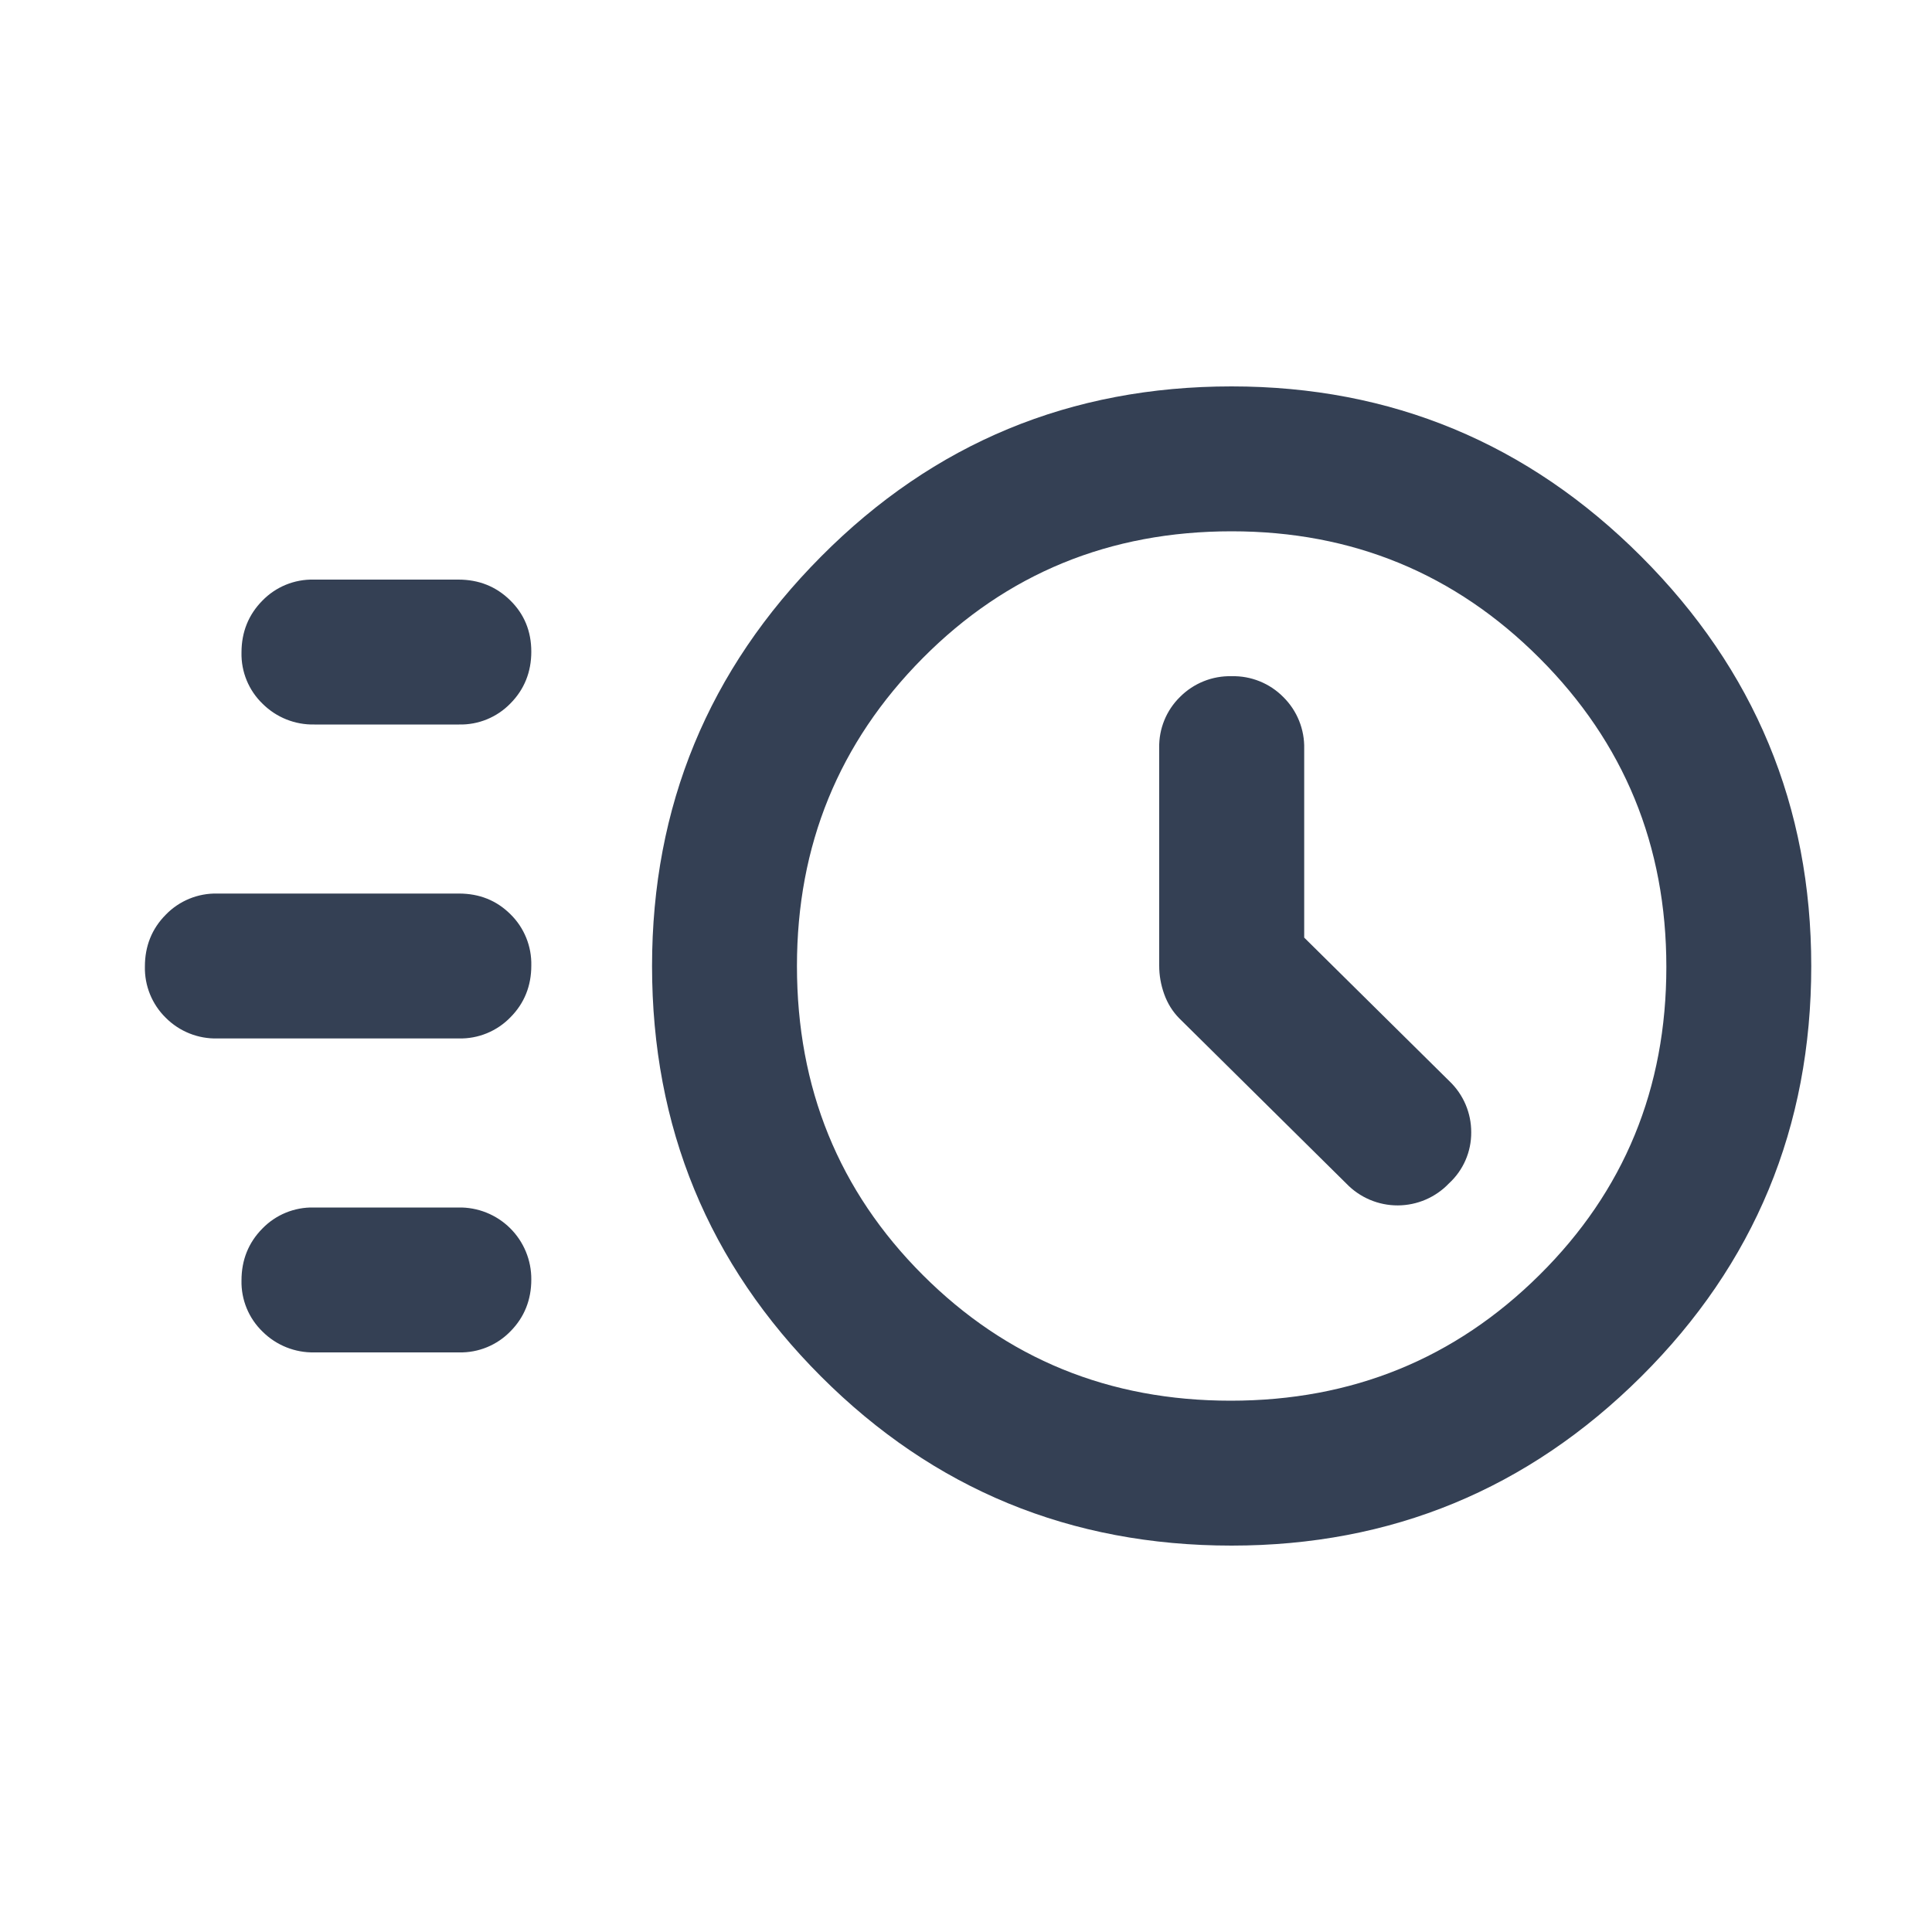
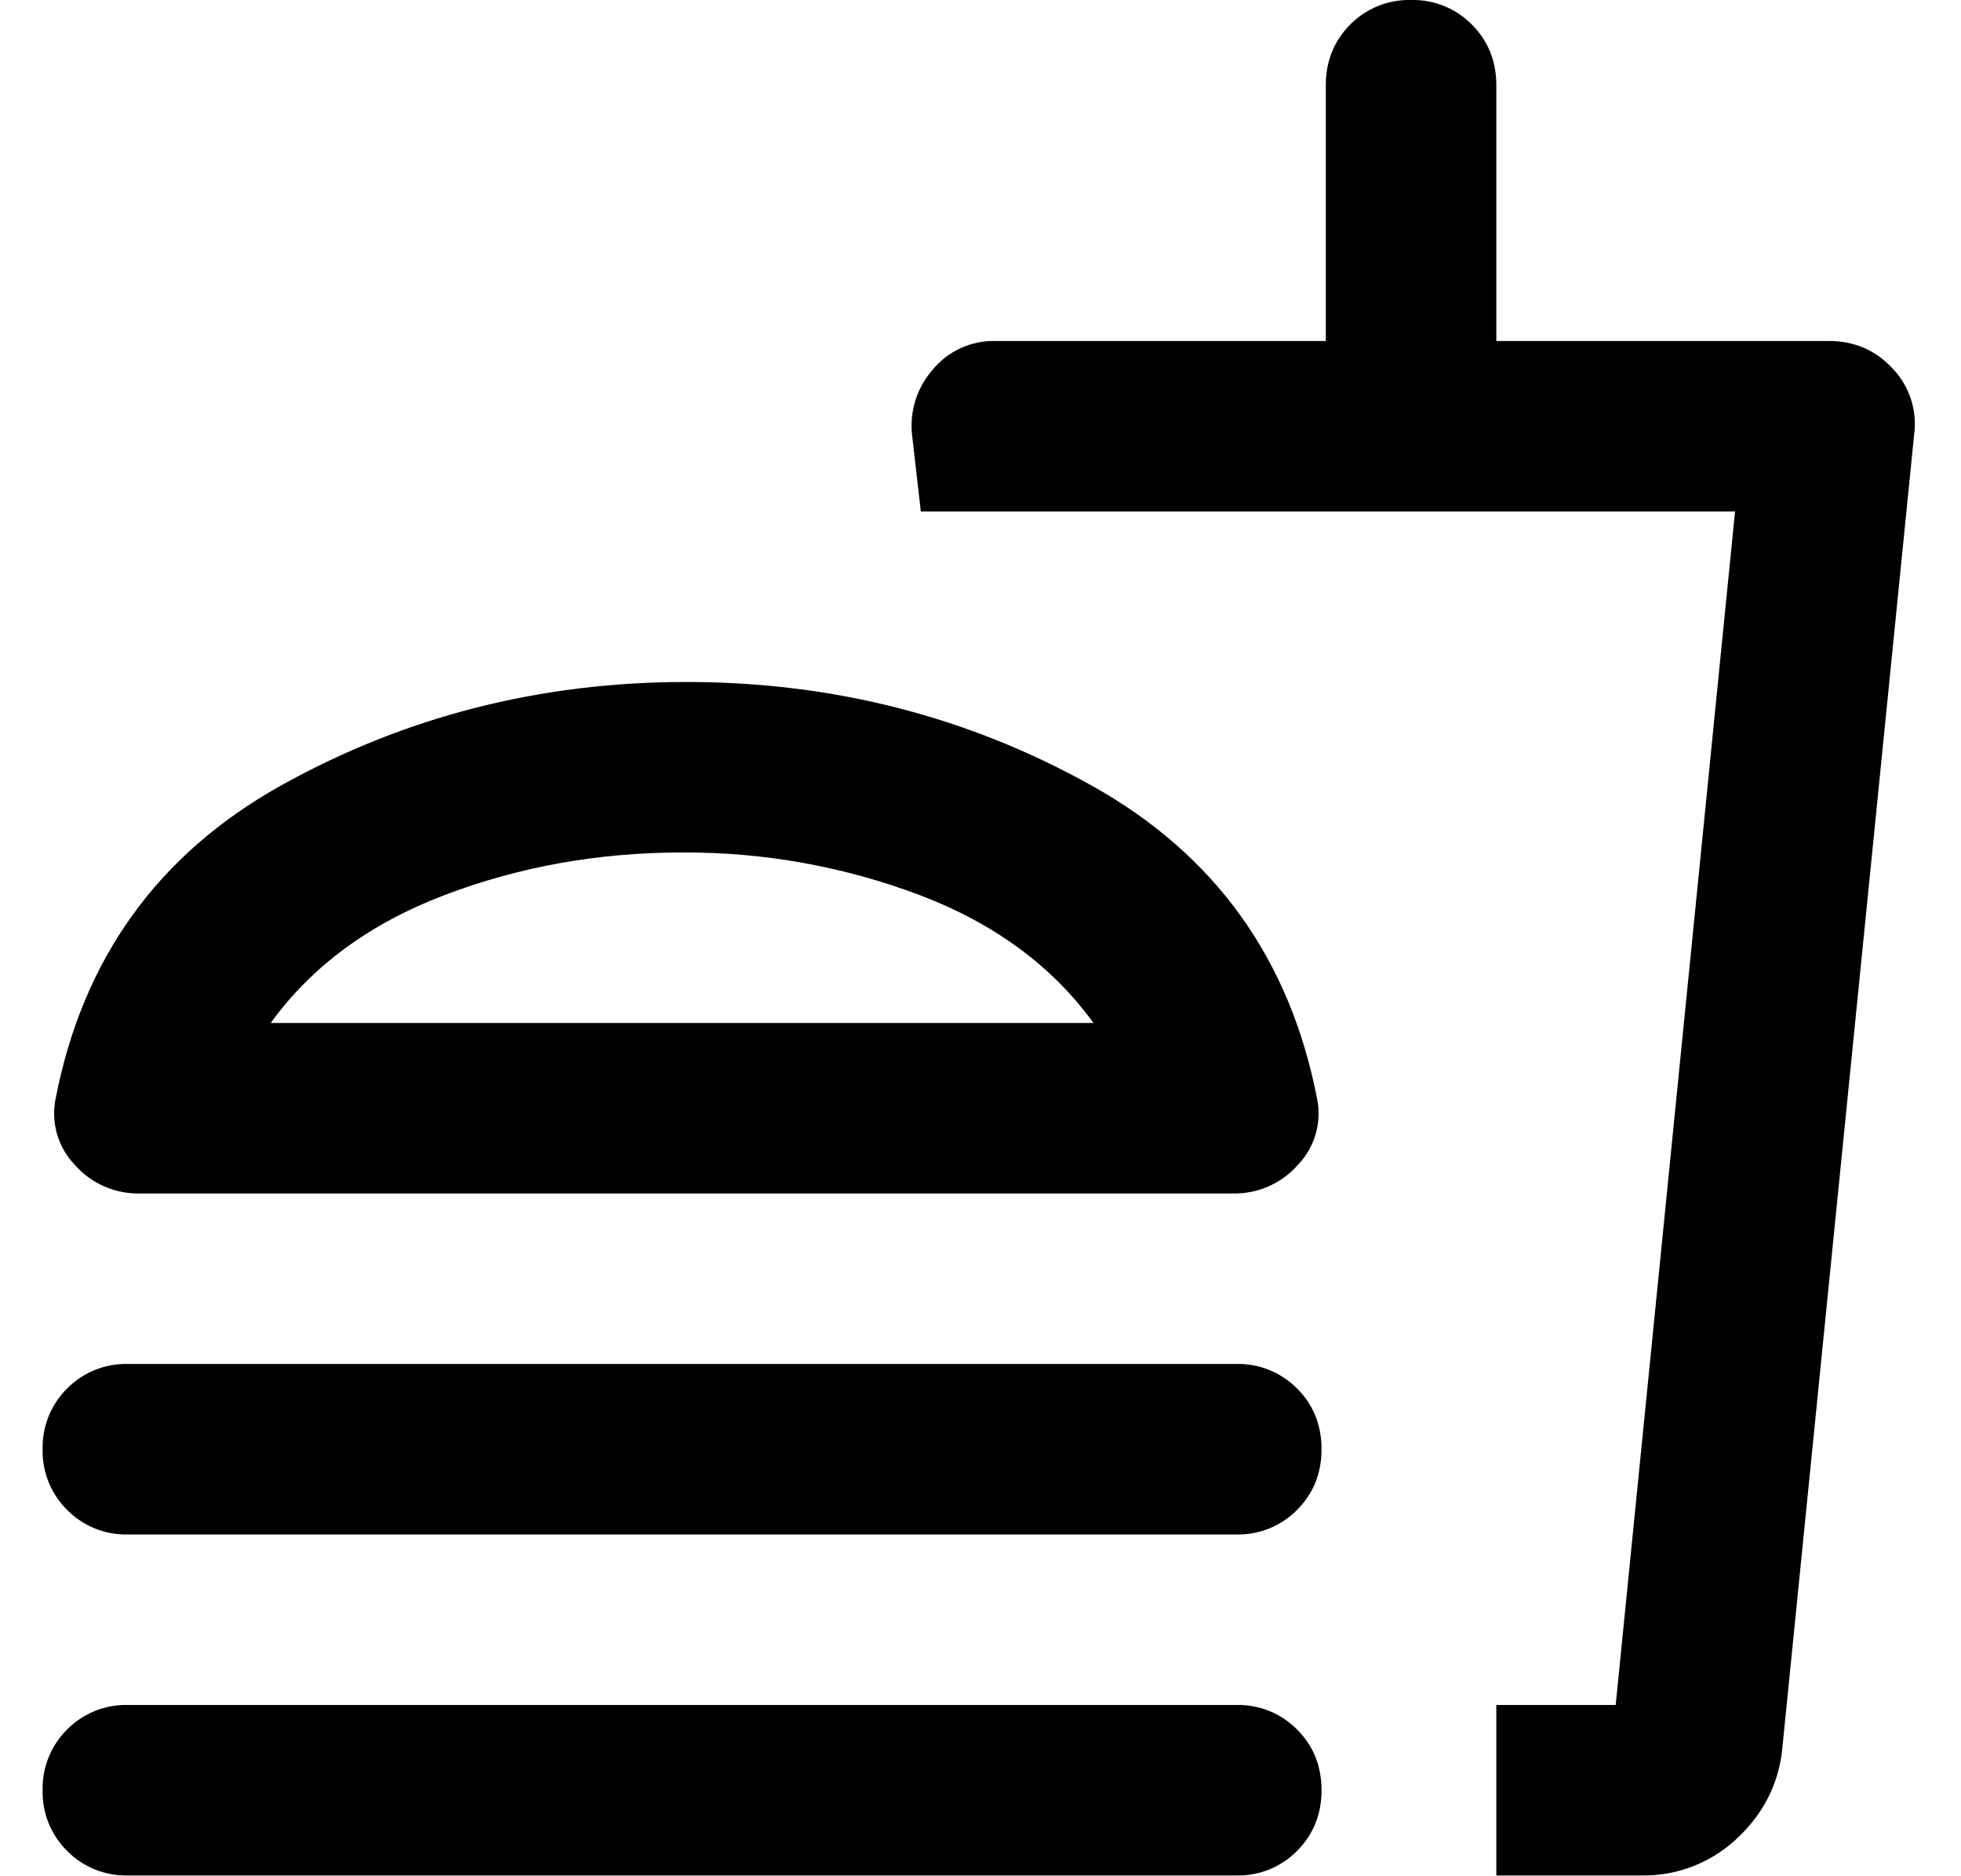
- <svg xmlns="http://www.w3.org/2000/svg" width="20" height="20" viewBox="0 0 20 20" fill="none">
-   <mask id="a" style="mask-type:alpha" maskUnits="userSpaceOnUse" x="0" y="0" width="20" height="20">
-     <path fill="#D9D9D9" d="M0 0h20v20H0z" />
-   </mask>
-   <g mask="url(#a)">
-     <path d="M12.749 16c-1.666 0-3.082-.583-4.249-1.75-1.167-1.167-1.75-2.583-1.75-4.249 0-1.653.583-3.067 1.75-4.24C9.667 4.586 11.083 4 12.749 4c1.653 0 3.067.587 4.24 1.76 1.174 1.174 1.761 2.588 1.761 4.241 0 1.666-.587 3.082-1.76 4.249-1.174 1.167-2.588 1.75-4.241 1.75Zm-.01-1.5c1.257 0 2.323-.434 3.198-1.302.876-.868 1.313-1.93 1.313-3.188 0-1.257-.438-2.322-1.313-3.197C15.063 5.938 14 5.5 12.75 5.5c-1.264 0-2.33.438-3.198 1.313C8.684 7.688 8.25 8.75 8.25 10c0 1.264.434 2.33 1.302 3.198.868.868 1.93 1.302 3.188 1.302Zm.762-4.794V7.752a.728.728 0 0 0-.216-.536A.727.727 0 0 0 12.75 7a.729.729 0 0 0-.534.214.718.718 0 0 0-.216.53v2.253c0 .1.017.197.052.295.035.097.087.18.156.25l1.73 1.711A.735.735 0 0 0 15 12.25a.71.71 0 0 0 .23-.528.727.727 0 0 0-.226-.53L13.5 9.705ZM3.255 7.5a.737.737 0 0 1-.536-.214.714.714 0 0 1-.219-.532c0-.21.072-.39.215-.535A.718.718 0 0 1 3.248 6h1.497c.212 0 .39.071.536.214.146.143.219.32.219.532 0 .21-.072.39-.215.535a.718.718 0 0 1-.533.219H3.255ZM2.25 10.75a.728.728 0 0 1-.534-.214.72.72 0 0 1-.216-.532c0-.21.072-.39.216-.535a.72.72 0 0 1 .534-.219h2.5c.213 0 .39.071.534.214a.72.72 0 0 1 .216.532c0 .21-.072.39-.216.535a.72.72 0 0 1-.534.219h-2.5ZM3.255 14a.738.738 0 0 1-.536-.214.714.714 0 0 1-.219-.532c0-.21.072-.39.215-.535a.718.718 0 0 1 .533-.219h1.497a.74.74 0 0 1 .755.746c0 .21-.072.39-.215.535a.718.718 0 0 1-.533.219H3.255Z" fill="#344054" />
-   </g>
+ <svg xmlns="http://www.w3.org/2000/svg" width="23" height="22" viewBox="0 0 23 22" fill="none">
+   <path d="M1.65 14a.99.99 0 0 1-.775-.338.87.87 0 0 1-.225-.762c.317-1.65 1.2-2.88 2.65-3.688C4.75 8.405 6.333 8 8.05 8s3.3.404 4.75 1.213c1.45.808 2.333 2.037 2.65 3.687a.87.87 0 0 1-.225.762.99.99 0 0 1-.775.338H1.65Zm15.9 8v-2h1.4l1.4-14H10.8l-.1-.875a.996.996 0 0 1 .238-.787.925.925 0 0 1 .737-.338h3.875V1c0-.283.096-.52.287-.713A.968.968 0 0 1 16.55 0a.97.97 0 0 1 .712.287c.192.192.288.43.288.713v3h3.9c.3 0 .55.108.75.325a.94.94 0 0 1 .25.775L20.9 20.55c-.05.4-.23.742-.537 1.025A1.59 1.59 0 0 1 19.25 22h-1.7Zm-4.725-10c-.483-.667-1.162-1.167-2.037-1.5A7.764 7.764 0 0 0 8 10c-.983 0-1.912.167-2.787.5-.875.333-1.555.833-2.038 1.5h9.65ZM1.5 18a.967.967 0 0 1-.713-.288A.968.968 0 0 1 .5 17a.97.97 0 0 1 .287-.712A.967.967 0 0 1 1.5 16h13a.97.97 0 0 1 .713.288c.191.191.287.429.287.712s-.096.52-.287.712A.968.968 0 0 1 14.5 18h-13Zm0 4a.967.967 0 0 1-.713-.288A.968.968 0 0 1 .5 21a.97.97 0 0 1 .287-.712A.967.967 0 0 1 1.5 20h13a.97.97 0 0 1 .713.288c.191.191.287.429.287.712s-.096.52-.287.712A.968.968 0 0 1 14.5 22h-13Z" fill="currentColor" />
</svg>
